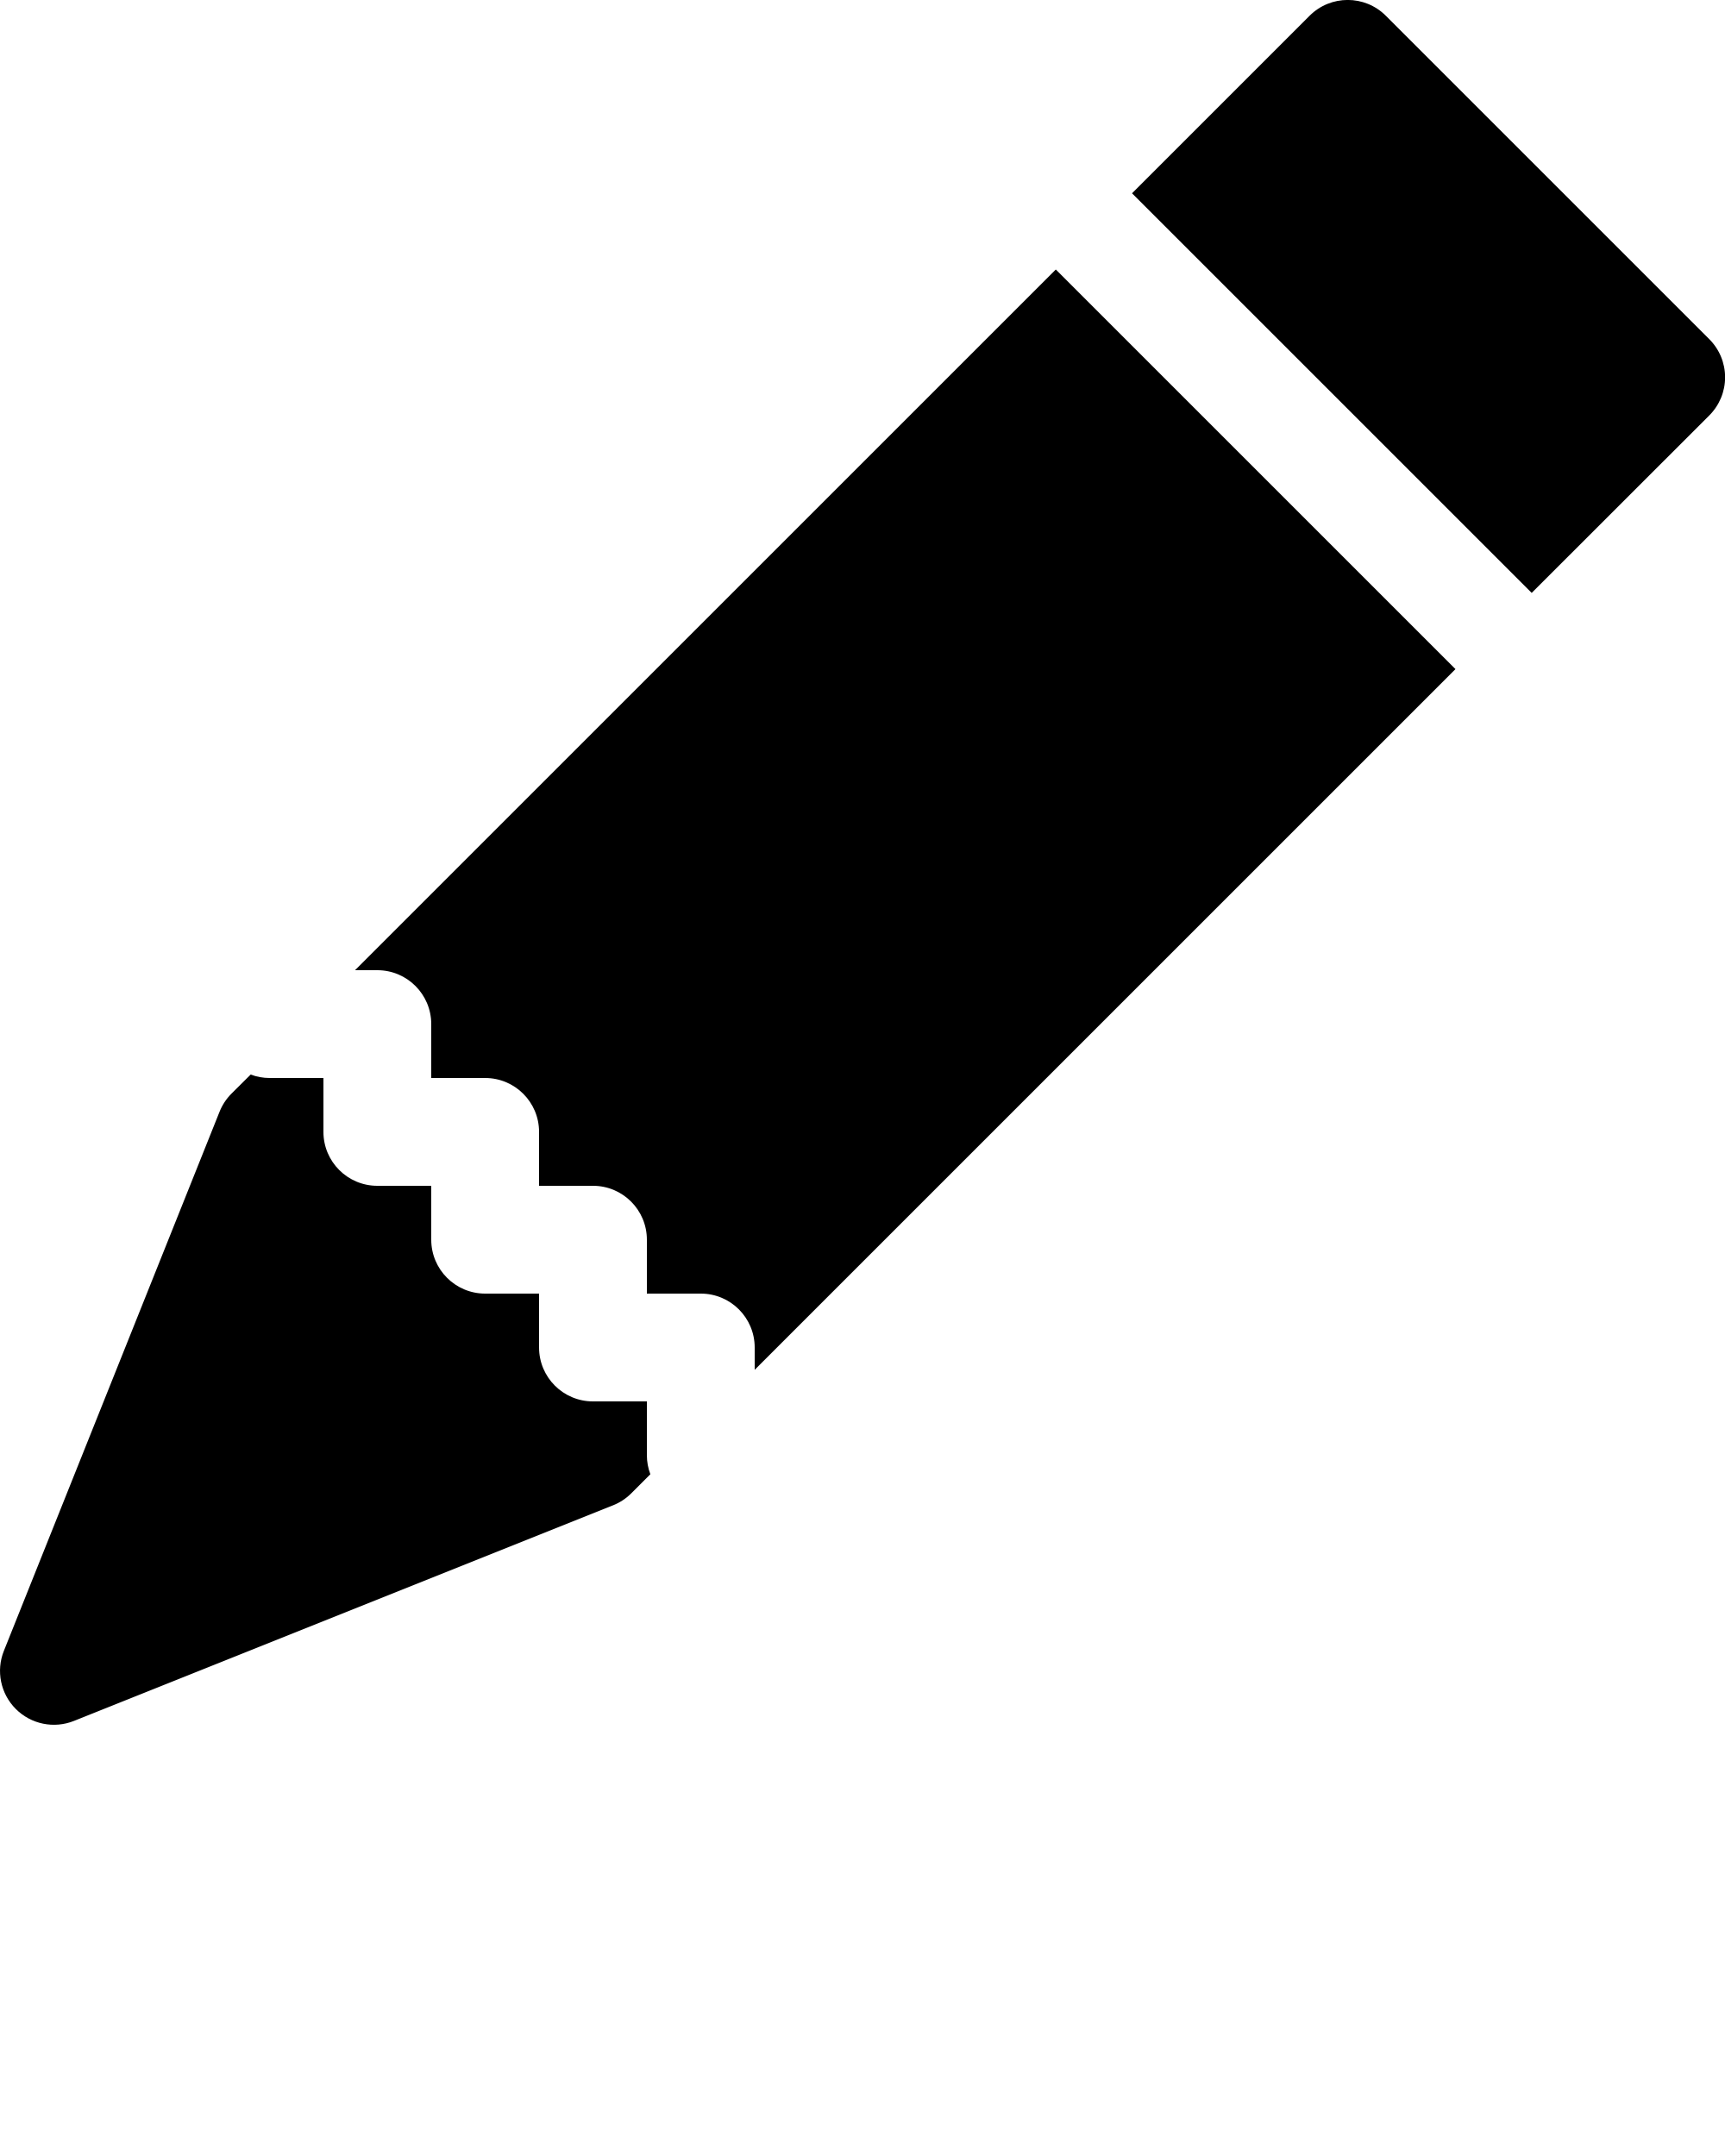
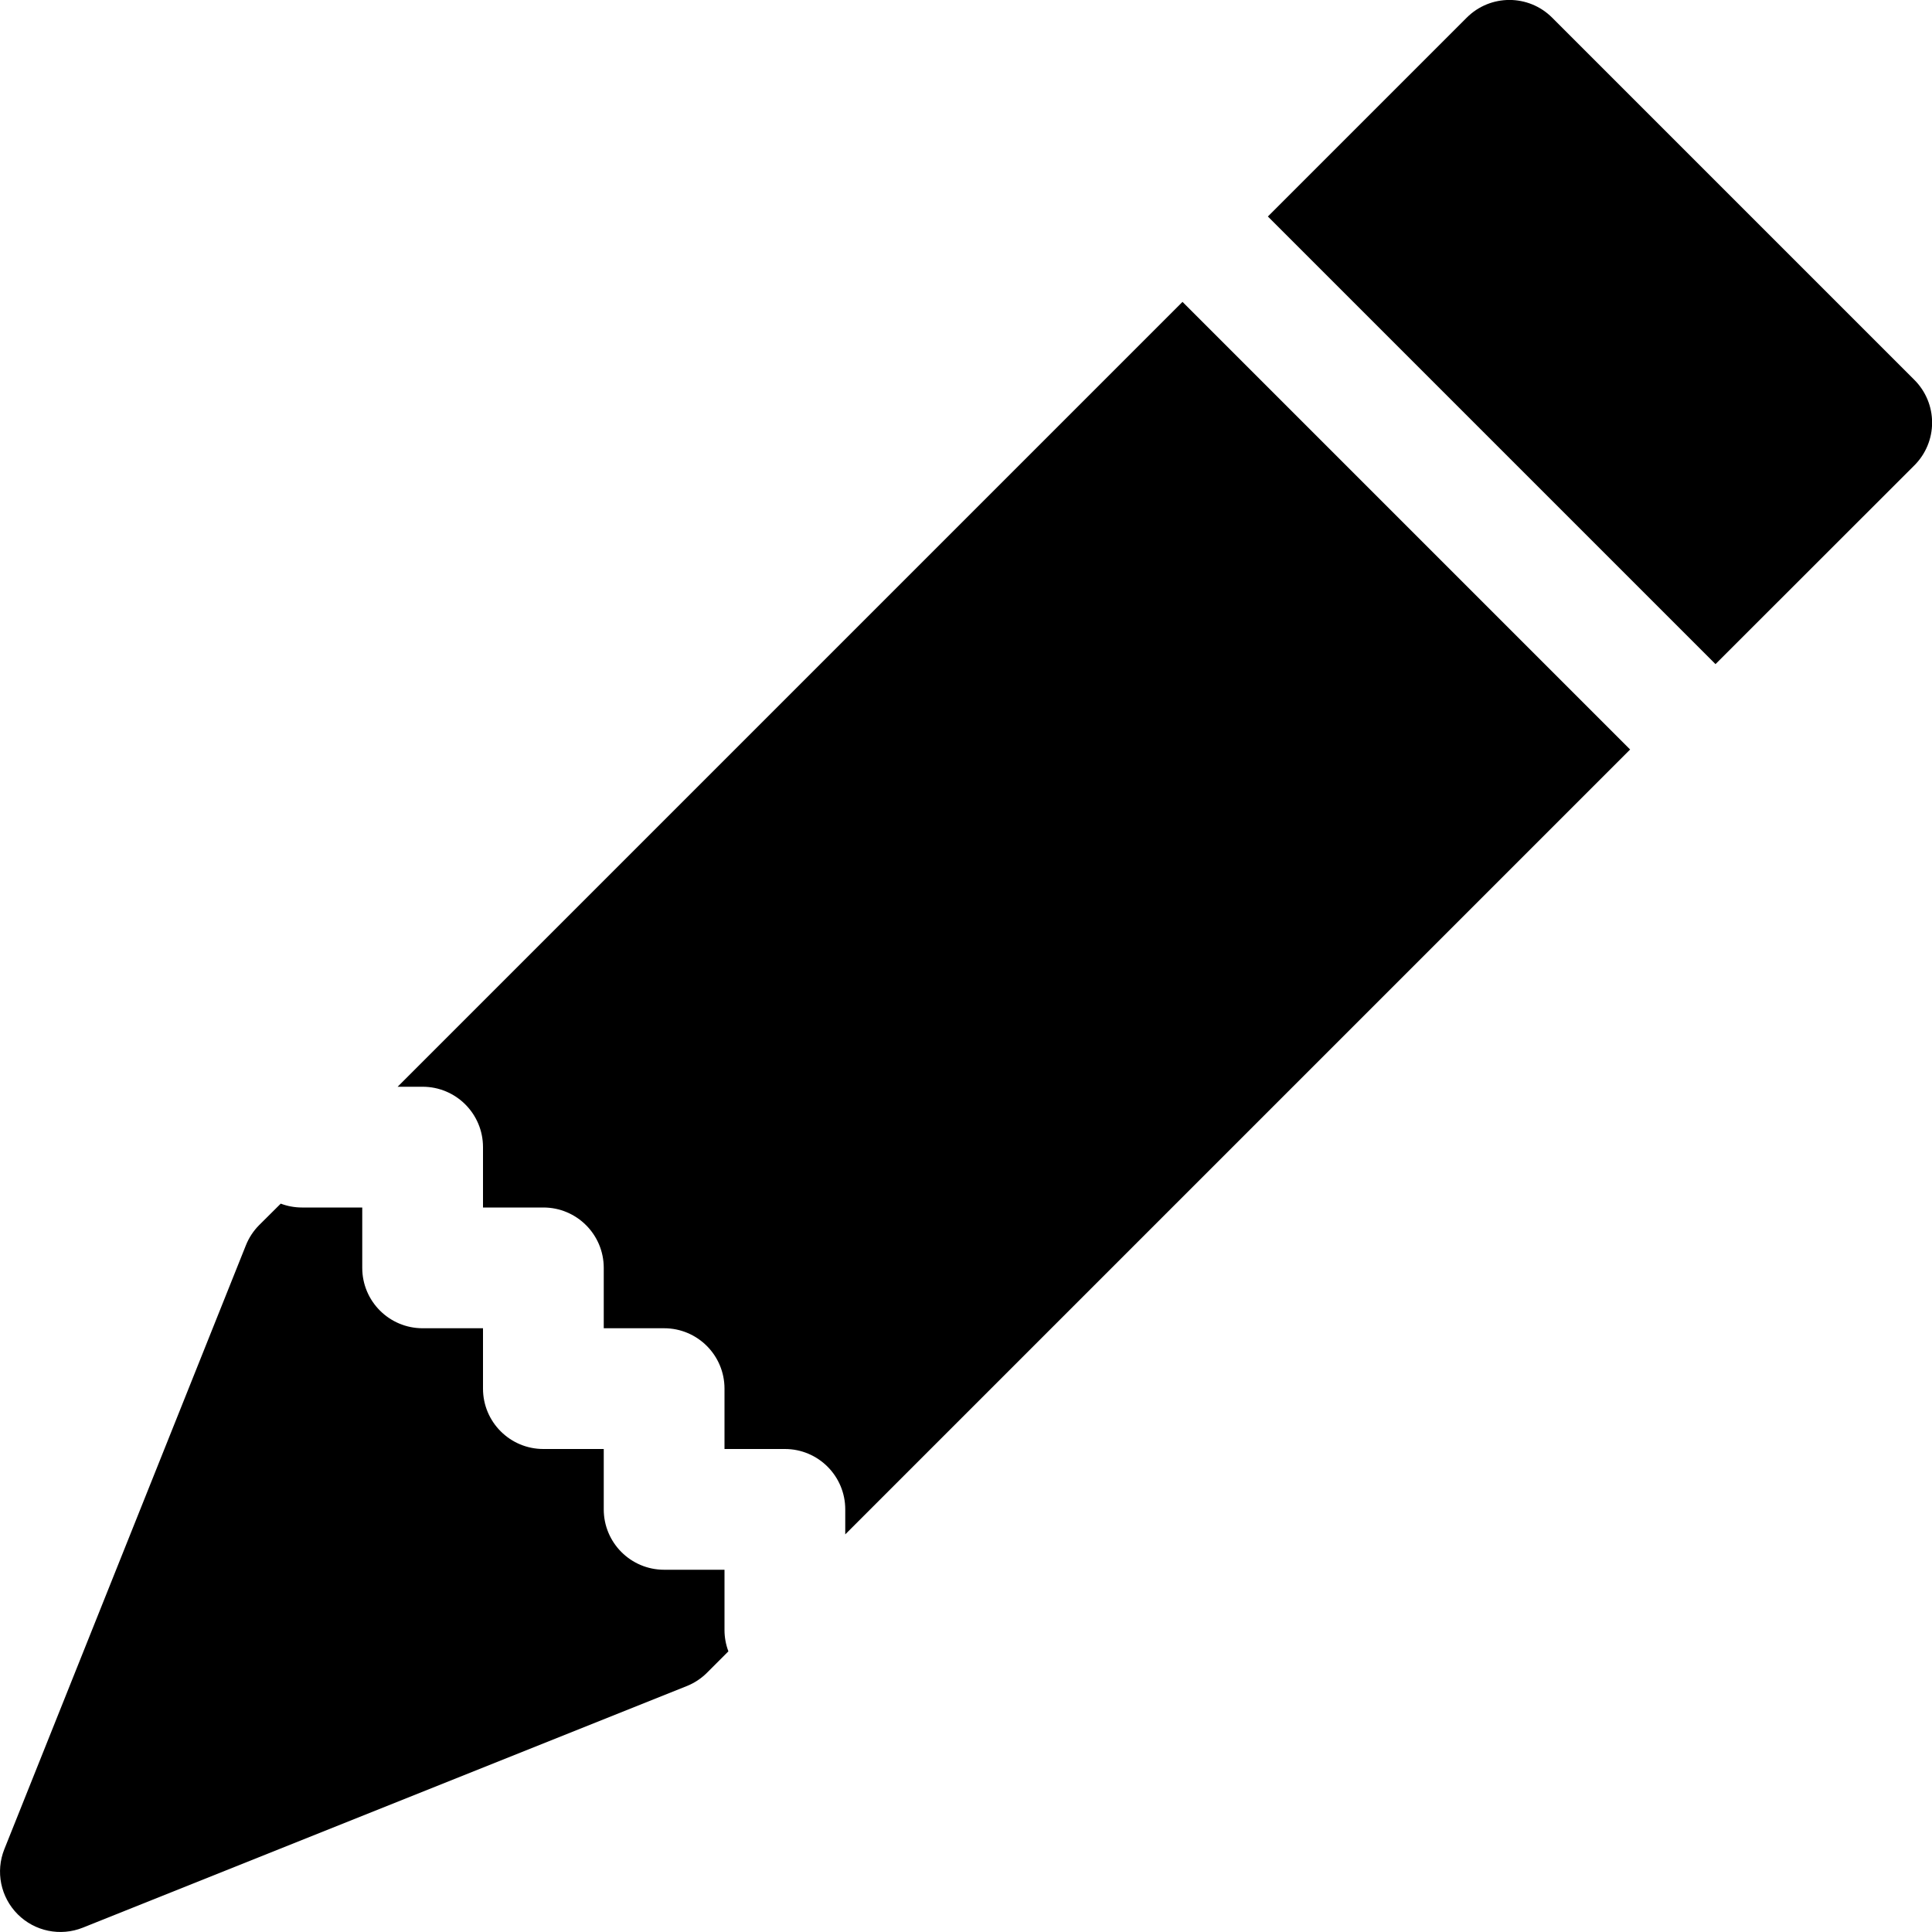
- <svg xmlns="http://www.w3.org/2000/svg" width="16" height="20" fill="currentColor" class="bi bi-pencil-fill" viewBox="0 0 16 20">
+ <svg xmlns="http://www.w3.org/2000/svg" width="16" height="16" fill="currentColor" class="bi bi-pencil-fill" viewBox="0 0 16 16">
  <path d="M12.854.146a.5.5 0 0 0-.707 0L10.5 1.793 14.207 5.5l1.647-1.646a.5.5 0 0 0 0-.708l-3-3zm.646 6.061L9.793 2.5 3.293 9H3.5a.5.5 0 0 1 .5.5v.5h.5a.5.5 0 0 1 .5.5v.5h.5a.5.5 0 0 1 .5.5v.5h.5a.5.5 0 0 1 .5.5v.207l6.5-6.5zm-7.468 7.468A.5.5 0 0 1 6 13.5V13h-.5a.5.5 0 0 1-.5-.5V12h-.5a.5.5 0 0 1-.5-.5V11h-.5a.5.5 0 0 1-.5-.5V10h-.5a.499.499 0 0 1-.175-.032l-.179.178a.5.5 0 0 0-.11.168l-2 5a.5.5 0 0 0 .65.65l5-2a.5.5 0 0 0 .168-.11l.178-.178z" />
</svg>
